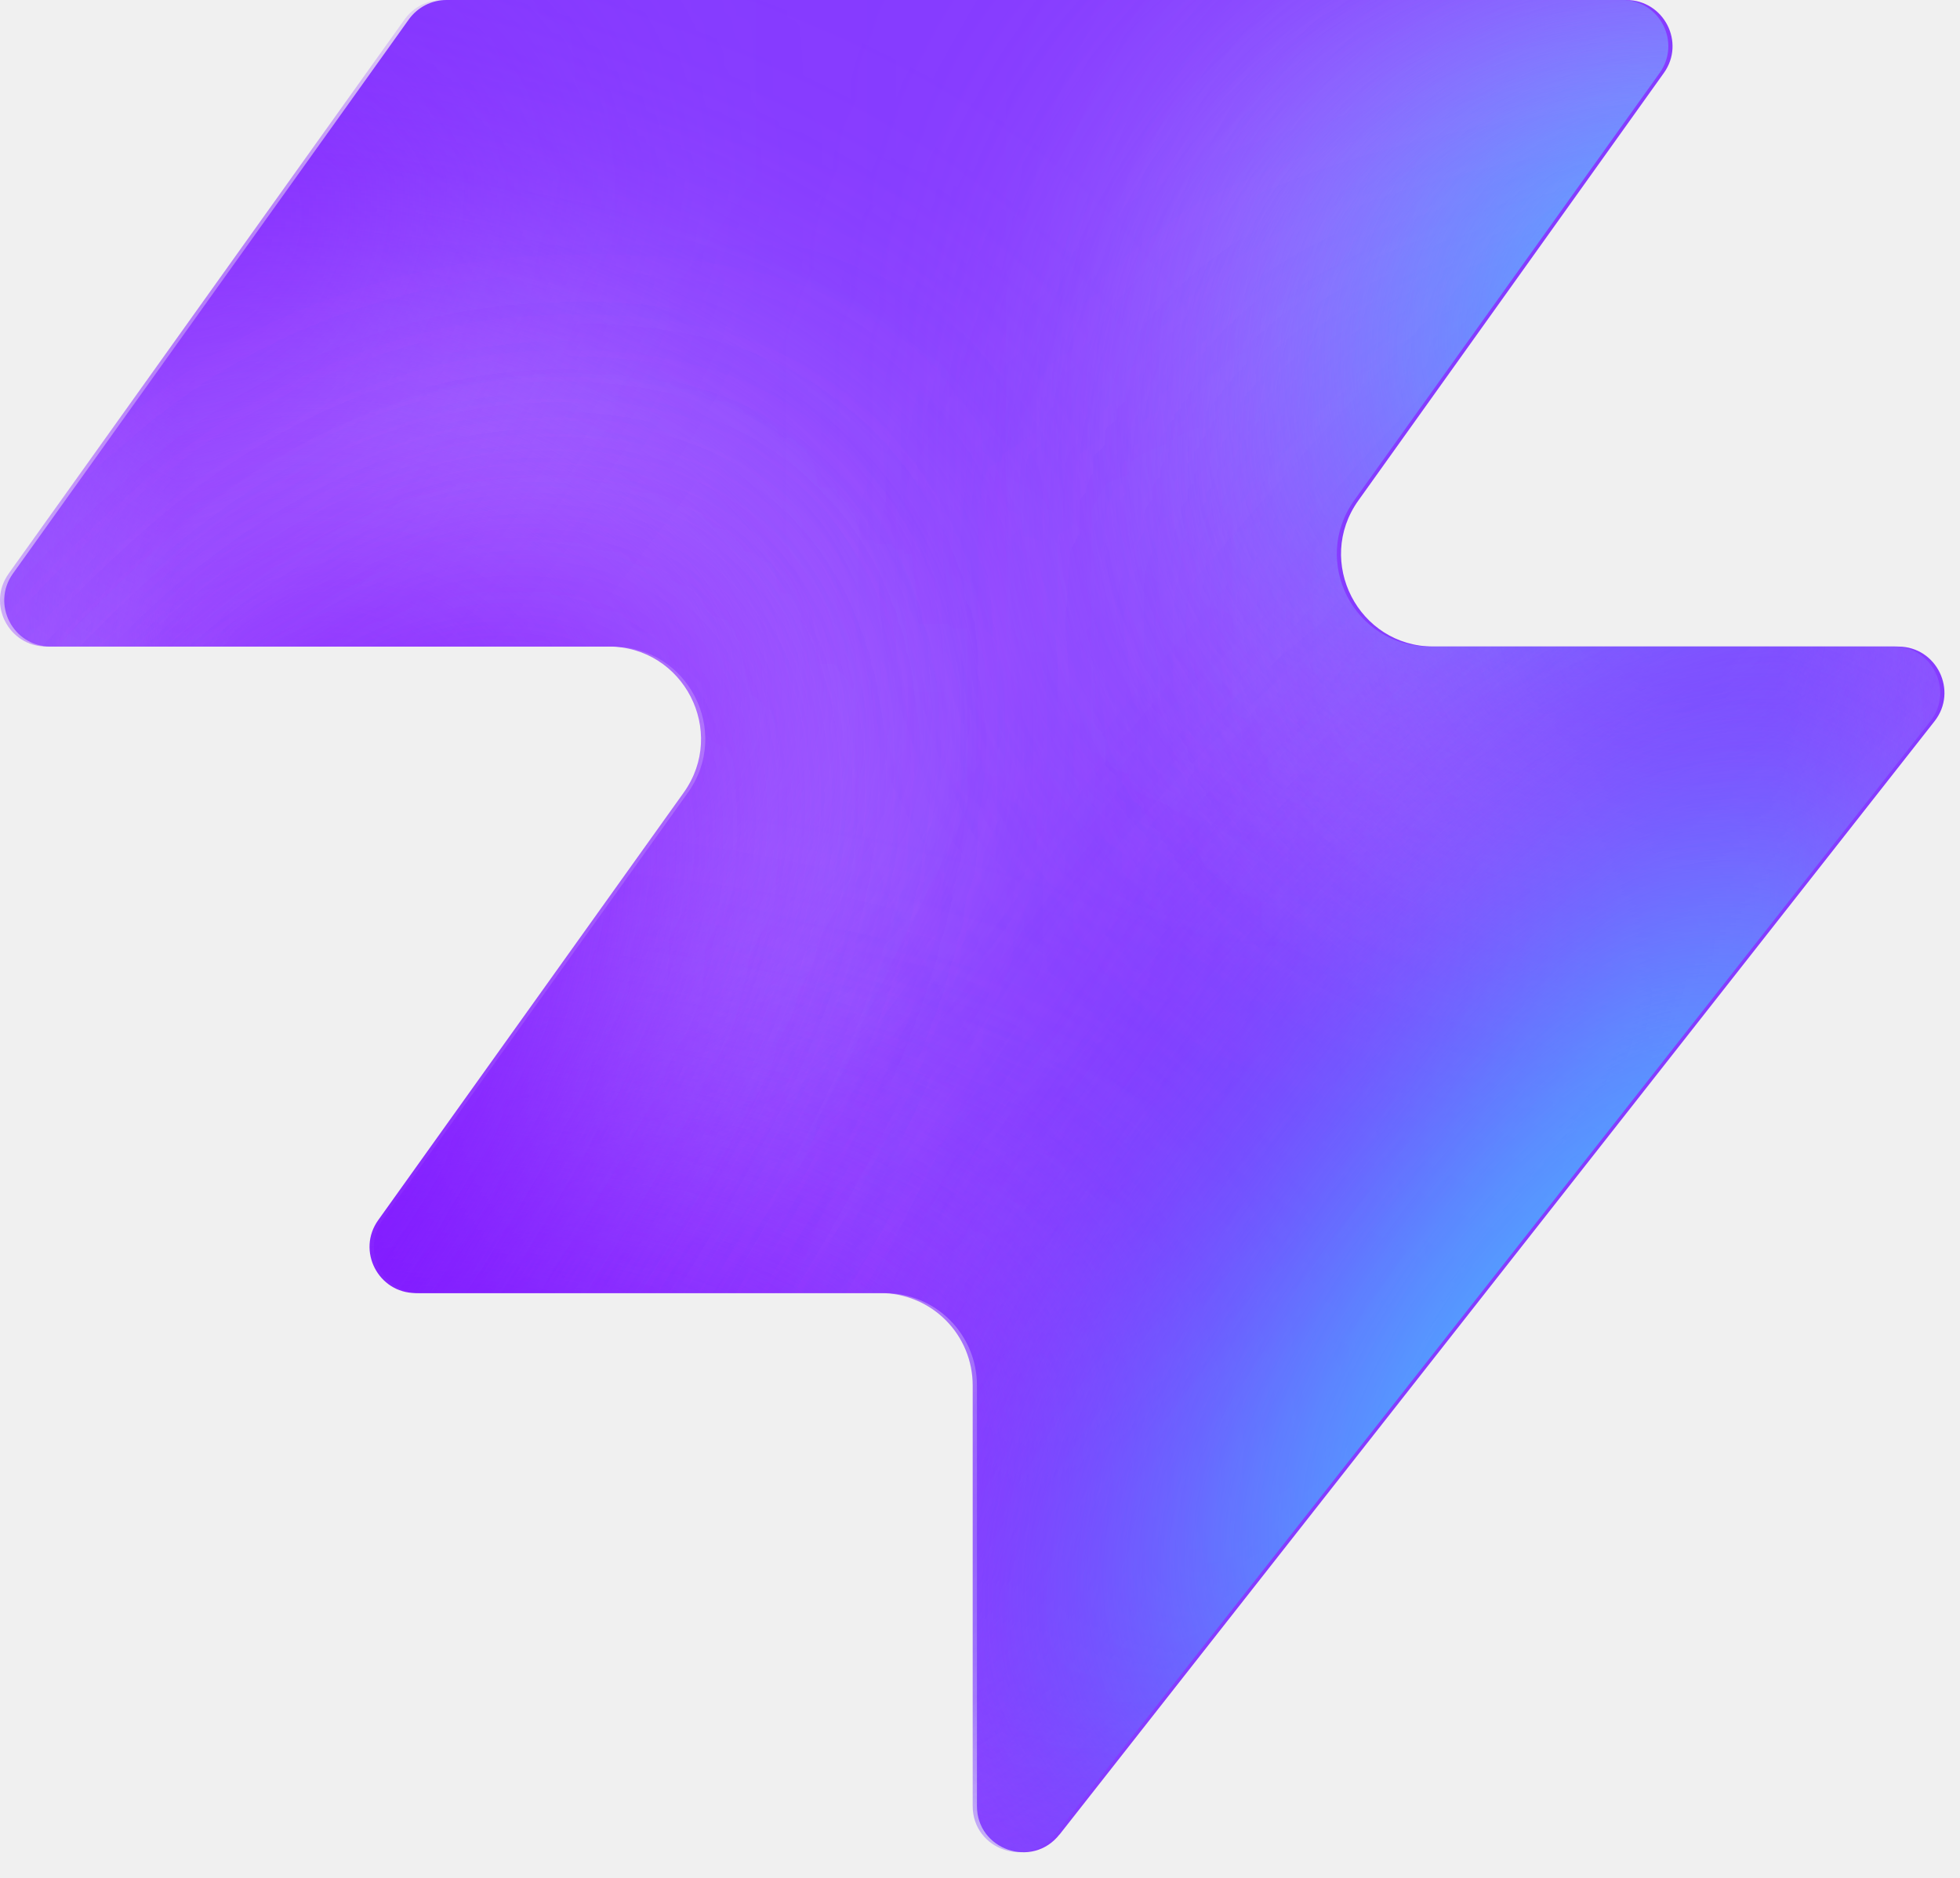
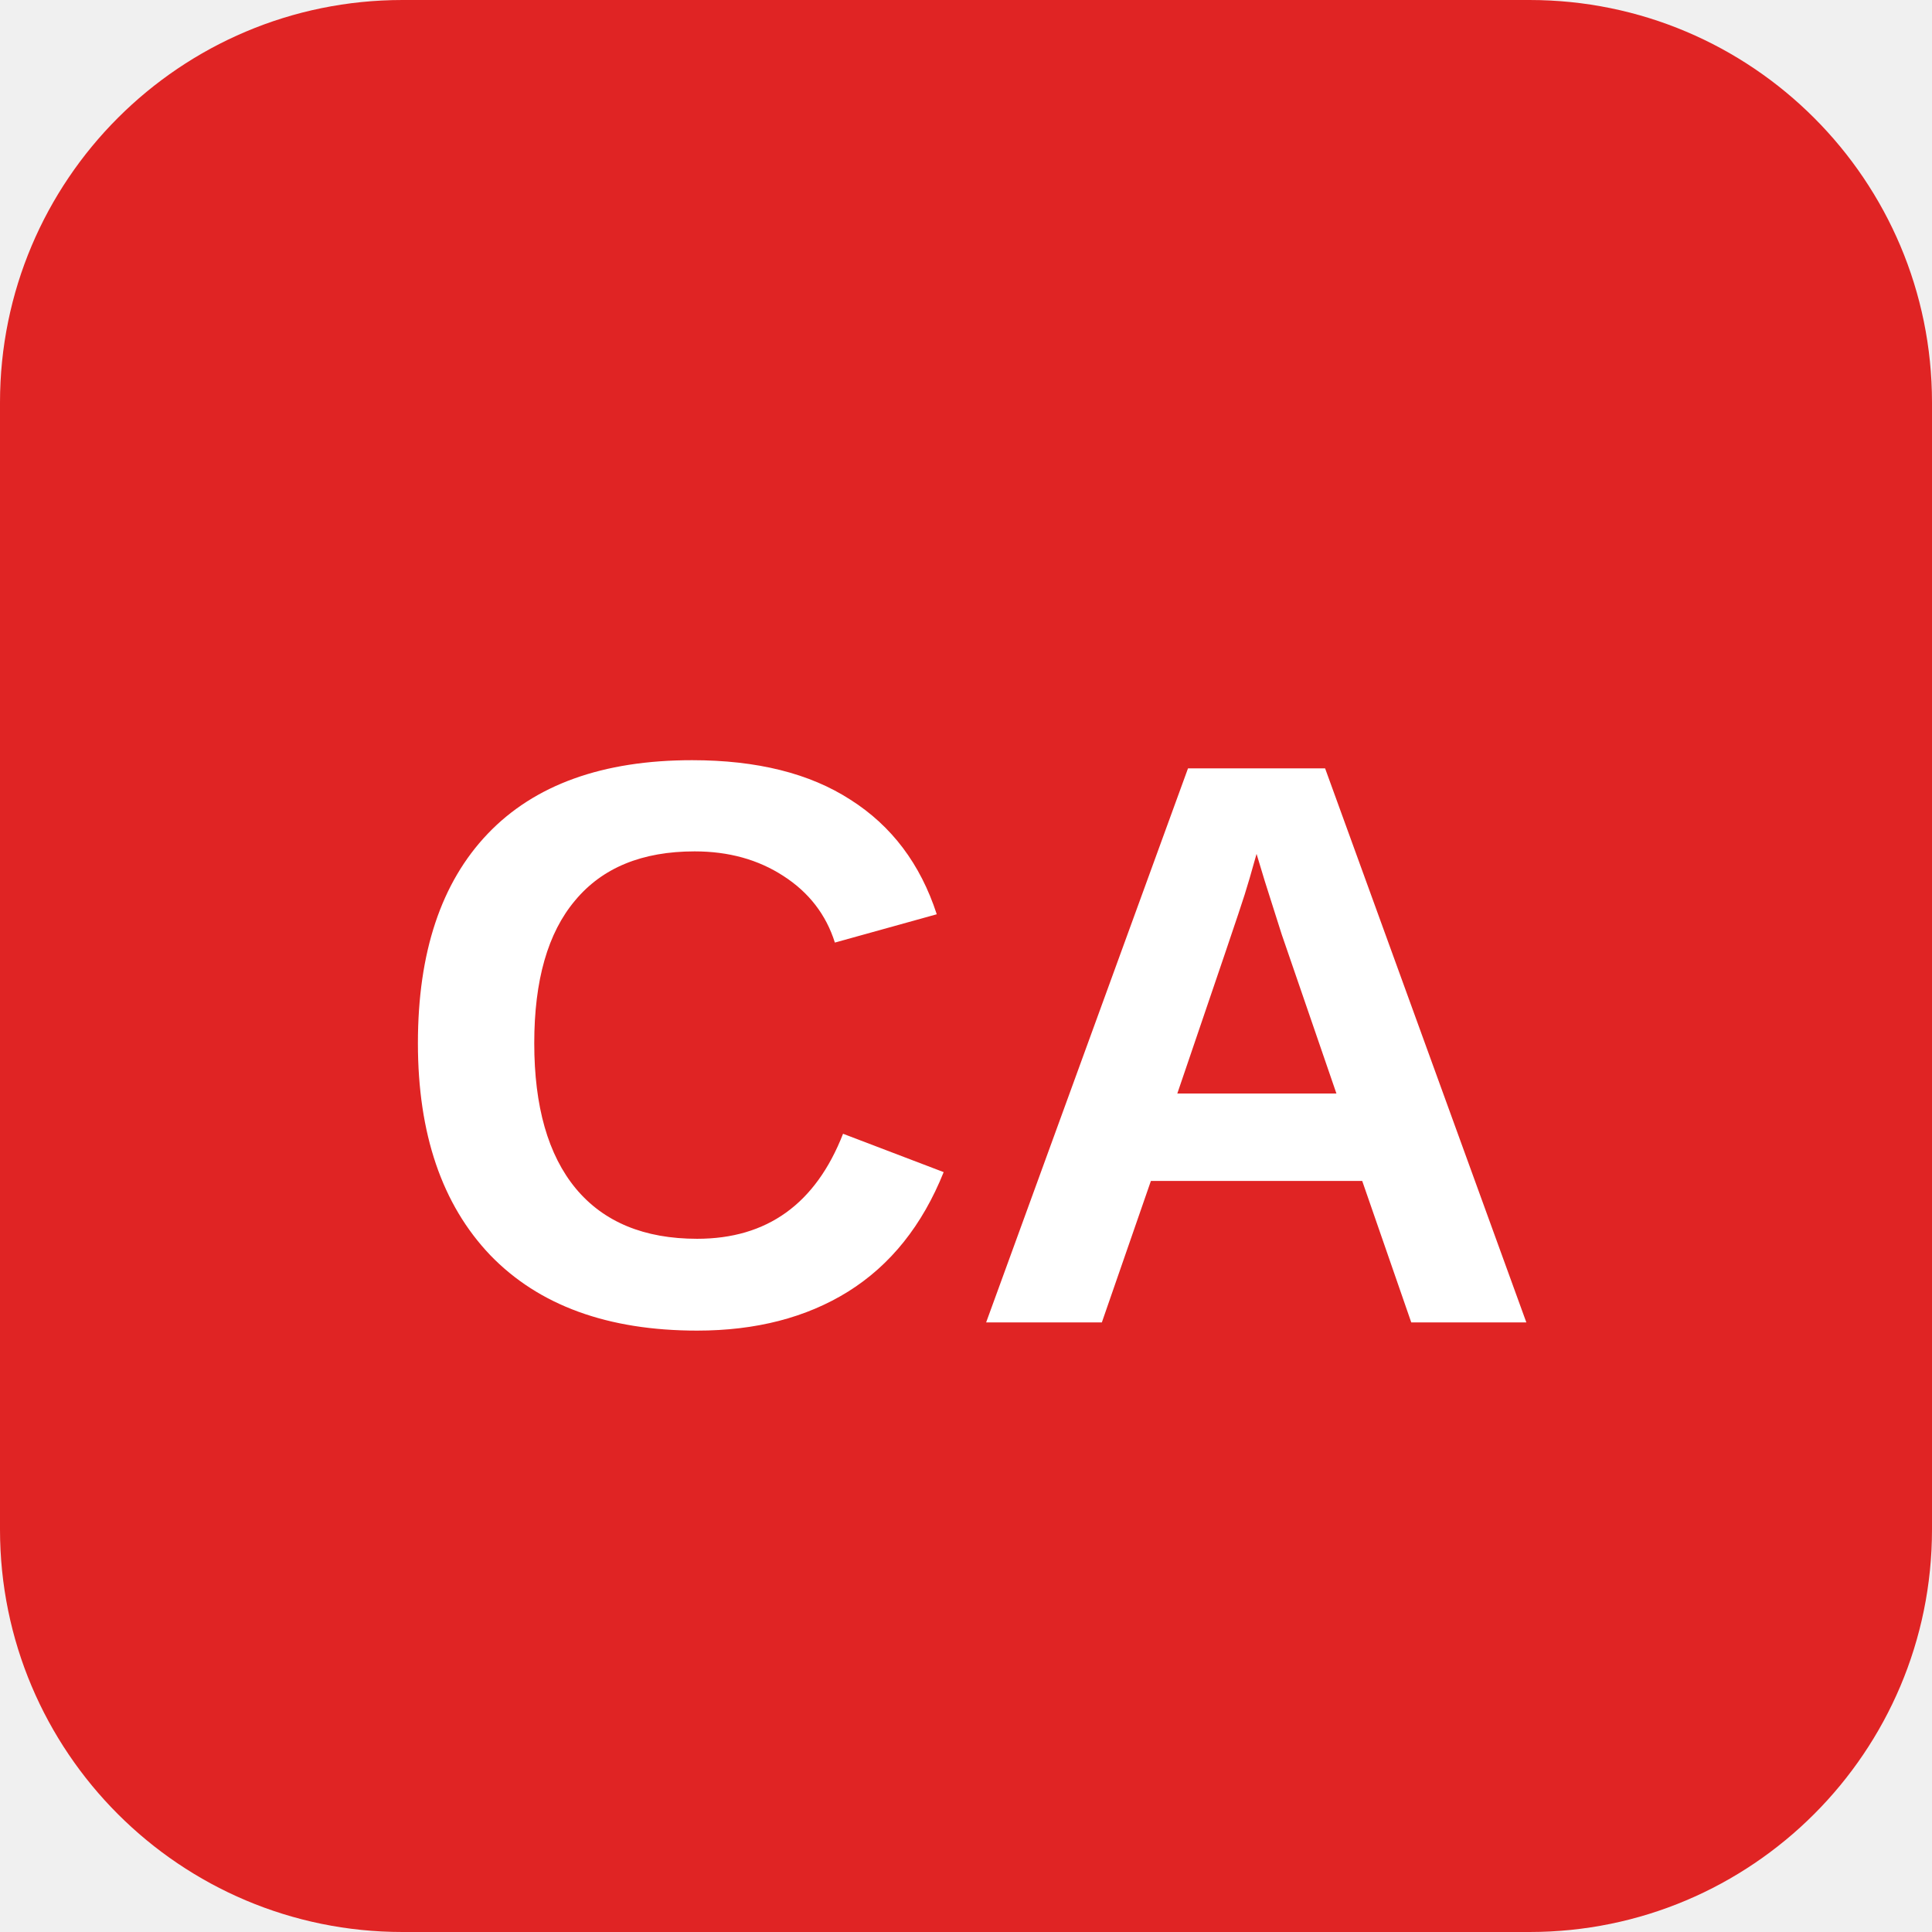
- <svg xmlns="http://www.w3.org/2000/svg" width="48" height="46" fill="none" viewBox="0 0 48 46">
-   <path fill="#863bff" d="M25.946 44.938c-.664.845-2.021.375-2.021-.698V33.937a2.26 2.26 0 0 0-2.262-2.262H10.287c-.92 0-1.456-1.04-.92-1.788l7.48-10.471c1.07-1.497 0-3.578-1.842-3.578H1.237c-.92 0-1.456-1.04-.92-1.788L10.013.474c.214-.297.556-.474.92-.474h28.894c.92 0 1.456 1.04.92 1.788l-7.48 10.471c-1.07 1.498 0 3.579 1.842 3.579h11.377c.943 0 1.473 1.088.89 1.83L25.947 44.94z" style="fill:#863bff;fill:color(display-p3 .525 .23 1);fill-opacity:1" />
-   <mask id="a" width="48" height="46" x="0" y="0" maskUnits="userSpaceOnUse" style="mask-type:alpha">
-     <path fill="#000" d="M25.842 44.938c-.664.844-2.021.375-2.021-.698V33.937a2.26 2.26 0 0 0-2.262-2.262H10.183c-.92 0-1.456-1.04-.92-1.788l7.48-10.471c1.07-1.498 0-3.579-1.842-3.579H1.133c-.92 0-1.456-1.04-.92-1.787L9.91.473c.214-.297.556-.474.92-.474h28.894c.92 0 1.456 1.04.92 1.788l-7.48 10.471c-1.07 1.498 0 3.578 1.842 3.578h11.377c.943 0 1.473 1.088.89 1.832L25.843 44.94z" style="fill:#000;fill-opacity:1" />
-   </mask>
-   <g mask="url(#a)">
-     <g filter="url(#b)">
-       <ellipse cx="5.508" cy="14.704" fill="#ede6ff" rx="5.508" ry="14.704" style="fill:#ede6ff;fill:color(display-p3 .927 .903 1);fill-opacity:1" transform="matrix(.00324 1 1 -.00324 -4.47 31.516)" />
-     </g>
-     <g filter="url(#c)">
-       <ellipse cx="10.399" cy="29.851" fill="#ede6ff" rx="10.399" ry="29.851" style="fill:#ede6ff;fill:color(display-p3 .927 .903 1);fill-opacity:1" transform="matrix(.00324 1 1 -.00324 -39.328 7.883)" />
-     </g>
-     <g filter="url(#d)">
-       <ellipse cx="5.508" cy="30.487" fill="#7e14ff" rx="5.508" ry="30.487" style="fill:#7e14ff;fill:color(display-p3 .492 .077 1);fill-opacity:1" transform="rotate(89.814 -25.913 -14.639)scale(1 -1)" />
-     </g>
-     <g filter="url(#e)">
-       <ellipse cx="5.508" cy="30.599" fill="#7e14ff" rx="5.508" ry="30.599" style="fill:#7e14ff;fill:color(display-p3 .492 .077 1);fill-opacity:1" transform="rotate(89.814 -32.644 -3.334)scale(1 -1)" />
-     </g>
-     <g filter="url(#f)">
-       <ellipse cx="5.508" cy="30.599" fill="#7e14ff" rx="5.508" ry="30.599" style="fill:#7e14ff;fill:color(display-p3 .492 .077 1);fill-opacity:1" transform="matrix(.00324 1 1 -.00324 -34.34 30.47)" />
-     </g>
-     <g filter="url(#g)">
-       <ellipse cx="14.072" cy="22.078" fill="#ede6ff" rx="14.072" ry="22.078" style="fill:#ede6ff;fill:color(display-p3 .927 .903 1);fill-opacity:1" transform="rotate(93.35 24.506 48.493)scale(-1 1)" />
-     </g>
-     <g filter="url(#h)">
-       <ellipse cx="3.47" cy="21.501" fill="#7e14ff" rx="3.47" ry="21.501" style="fill:#7e14ff;fill:color(display-p3 .492 .077 1);fill-opacity:1" transform="rotate(89.009 28.708 47.59)scale(-1 1)" />
-     </g>
-     <g filter="url(#i)">
-       <ellipse cx="3.47" cy="21.501" fill="#7e14ff" rx="3.47" ry="21.501" style="fill:#7e14ff;fill:color(display-p3 .492 .077 1);fill-opacity:1" transform="rotate(89.009 28.708 47.59)scale(-1 1)" />
-     </g>
-     <g filter="url(#j)">
-       <ellipse cx=".387" cy="8.972" fill="#7e14ff" rx="4.407" ry="29.108" style="fill:#7e14ff;fill:color(display-p3 .492 .077 1);fill-opacity:1" transform="rotate(39.51 .387 8.972)" />
-     </g>
-     <g filter="url(#k)">
-       <ellipse cx="47.523" cy="-6.092" fill="#7e14ff" rx="4.407" ry="29.108" style="fill:#7e14ff;fill:color(display-p3 .492 .077 1);fill-opacity:1" transform="rotate(37.892 47.523 -6.092)" />
-     </g>
-     <g filter="url(#l)">
-       <ellipse cx="41.412" cy="6.333" fill="#47bfff" rx="5.971" ry="9.665" style="fill:#47bfff;fill:color(display-p3 .28 .748 1);fill-opacity:1" transform="rotate(37.892 41.412 6.333)" />
-     </g>
-     <g filter="url(#m)">
-       <ellipse cx="-1.879" cy="38.332" fill="#7e14ff" rx="4.407" ry="29.108" style="fill:#7e14ff;fill:color(display-p3 .492 .077 1);fill-opacity:1" transform="rotate(37.892 -1.88 38.332)" />
-     </g>
-     <g filter="url(#n)">
-       <ellipse cx="-1.879" cy="38.332" fill="#7e14ff" rx="4.407" ry="29.108" style="fill:#7e14ff;fill:color(display-p3 .492 .077 1);fill-opacity:1" transform="rotate(37.892 -1.88 38.332)" />
-     </g>
-     <g filter="url(#o)">
-       <ellipse cx="35.651" cy="29.907" fill="#7e14ff" rx="4.407" ry="29.108" style="fill:#7e14ff;fill:color(display-p3 .492 .077 1);fill-opacity:1" transform="rotate(37.892 35.651 29.907)" />
-     </g>
-     <g filter="url(#p)">
-       <ellipse cx="38.418" cy="32.4" fill="#47bfff" rx="5.971" ry="15.297" style="fill:#47bfff;fill:color(display-p3 .28 .748 1);fill-opacity:1" transform="rotate(37.892 38.418 32.4)" />
-     </g>
-   </g>
-   <defs>
-     <filter id="b" width="60.045" height="41.654" x="-19.77" y="16.149" color-interpolation-filters="sRGB" filterUnits="userSpaceOnUse">
-       <feFlood flood-opacity="0" result="BackgroundImageFix" />
-       <feBlend in="SourceGraphic" in2="BackgroundImageFix" result="shape" />
-       <feGaussianBlur result="effect1_foregroundBlur_2002_17158" stdDeviation="7.659" />
-     </filter>
-     <filter id="c" width="90.34" height="51.437" x="-54.613" y="-7.533" color-interpolation-filters="sRGB" filterUnits="userSpaceOnUse">
-       <feFlood flood-opacity="0" result="BackgroundImageFix" />
-       <feBlend in="SourceGraphic" in2="BackgroundImageFix" result="shape" />
-       <feGaussianBlur result="effect1_foregroundBlur_2002_17158" stdDeviation="7.659" />
-     </filter>
-     <filter id="d" width="79.355" height="29.4" x="-49.64" y="2.03" color-interpolation-filters="sRGB" filterUnits="userSpaceOnUse">
-       <feFlood flood-opacity="0" result="BackgroundImageFix" />
-       <feBlend in="SourceGraphic" in2="BackgroundImageFix" result="shape" />
-       <feGaussianBlur result="effect1_foregroundBlur_2002_17158" stdDeviation="4.596" />
-     </filter>
-     <filter id="e" width="79.579" height="29.4" x="-45.045" y="20.029" color-interpolation-filters="sRGB" filterUnits="userSpaceOnUse">
-       <feFlood flood-opacity="0" result="BackgroundImageFix" />
-       <feBlend in="SourceGraphic" in2="BackgroundImageFix" result="shape" />
-       <feGaussianBlur result="effect1_foregroundBlur_2002_17158" stdDeviation="4.596" />
-     </filter>
-     <filter id="f" width="79.579" height="29.4" x="-43.513" y="21.178" color-interpolation-filters="sRGB" filterUnits="userSpaceOnUse">
-       <feFlood flood-opacity="0" result="BackgroundImageFix" />
-       <feBlend in="SourceGraphic" in2="BackgroundImageFix" result="shape" />
-       <feGaussianBlur result="effect1_foregroundBlur_2002_17158" stdDeviation="4.596" />
-     </filter>
-     <filter id="g" width="74.749" height="58.852" x="15.756" y="-17.901" color-interpolation-filters="sRGB" filterUnits="userSpaceOnUse">
-       <feFlood flood-opacity="0" result="BackgroundImageFix" />
-       <feBlend in="SourceGraphic" in2="BackgroundImageFix" result="shape" />
-       <feGaussianBlur result="effect1_foregroundBlur_2002_17158" stdDeviation="7.659" />
-     </filter>
-     <filter id="h" width="61.377" height="25.362" x="23.548" y="2.284" color-interpolation-filters="sRGB" filterUnits="userSpaceOnUse">
-       <feFlood flood-opacity="0" result="BackgroundImageFix" />
-       <feBlend in="SourceGraphic" in2="BackgroundImageFix" result="shape" />
-       <feGaussianBlur result="effect1_foregroundBlur_2002_17158" stdDeviation="4.596" />
-     </filter>
-     <filter id="i" width="61.377" height="25.362" x="23.548" y="2.284" color-interpolation-filters="sRGB" filterUnits="userSpaceOnUse">
-       <feFlood flood-opacity="0" result="BackgroundImageFix" />
-       <feBlend in="SourceGraphic" in2="BackgroundImageFix" result="shape" />
-       <feGaussianBlur result="effect1_foregroundBlur_2002_17158" stdDeviation="4.596" />
-     </filter>
-     <filter id="j" width="56.045" height="63.649" x="-27.636" y="-22.853" color-interpolation-filters="sRGB" filterUnits="userSpaceOnUse">
-       <feFlood flood-opacity="0" result="BackgroundImageFix" />
-       <feBlend in="SourceGraphic" in2="BackgroundImageFix" result="shape" />
-       <feGaussianBlur result="effect1_foregroundBlur_2002_17158" stdDeviation="4.596" />
-     </filter>
-     <filter id="k" width="54.814" height="64.646" x="20.116" y="-38.415" color-interpolation-filters="sRGB" filterUnits="userSpaceOnUse">
-       <feFlood flood-opacity="0" result="BackgroundImageFix" />
-       <feBlend in="SourceGraphic" in2="BackgroundImageFix" result="shape" />
-       <feGaussianBlur result="effect1_foregroundBlur_2002_17158" stdDeviation="4.596" />
-     </filter>
-     <filter id="l" width="33.541" height="35.313" x="24.641" y="-11.323" color-interpolation-filters="sRGB" filterUnits="userSpaceOnUse">
-       <feFlood flood-opacity="0" result="BackgroundImageFix" />
-       <feBlend in="SourceGraphic" in2="BackgroundImageFix" result="shape" />
-       <feGaussianBlur result="effect1_foregroundBlur_2002_17158" stdDeviation="4.596" />
-     </filter>
-     <filter id="m" width="54.814" height="64.646" x="-29.286" y="6.009" color-interpolation-filters="sRGB" filterUnits="userSpaceOnUse">
-       <feFlood flood-opacity="0" result="BackgroundImageFix" />
-       <feBlend in="SourceGraphic" in2="BackgroundImageFix" result="shape" />
-       <feGaussianBlur result="effect1_foregroundBlur_2002_17158" stdDeviation="4.596" />
-     </filter>
-     <filter id="n" width="54.814" height="64.646" x="-29.286" y="6.009" color-interpolation-filters="sRGB" filterUnits="userSpaceOnUse">
-       <feFlood flood-opacity="0" result="BackgroundImageFix" />
-       <feBlend in="SourceGraphic" in2="BackgroundImageFix" result="shape" />
-       <feGaussianBlur result="effect1_foregroundBlur_2002_17158" stdDeviation="4.596" />
-     </filter>
-     <filter id="o" width="54.814" height="64.646" x="8.244" y="-2.416" color-interpolation-filters="sRGB" filterUnits="userSpaceOnUse">
-       <feFlood flood-opacity="0" result="BackgroundImageFix" />
-       <feBlend in="SourceGraphic" in2="BackgroundImageFix" result="shape" />
-       <feGaussianBlur result="effect1_foregroundBlur_2002_17158" stdDeviation="4.596" />
-     </filter>
-     <filter id="p" width="39.409" height="43.623" x="18.713" y="10.588" color-interpolation-filters="sRGB" filterUnits="userSpaceOnUse">
-       <feFlood flood-opacity="0" result="BackgroundImageFix" />
-       <feBlend in="SourceGraphic" in2="BackgroundImageFix" result="shape" />
-       <feGaussianBlur result="effect1_foregroundBlur_2002_17158" stdDeviation="4.596" />
-     </filter>
-   </defs>
+ <svg xmlns="http://www.w3.org/2000/svg" width="48" height="48" viewBox="0 0 48 48">
+   <rect width="48" height="48" rx="10" fill="#e02424" />
+   <text x="50%" y="54%" text-anchor="middle" dominant-baseline="central" font-family="Arial, sans-serif" font-weight="700" font-size="20" fill="#ffffff">CA</text>
</svg>
